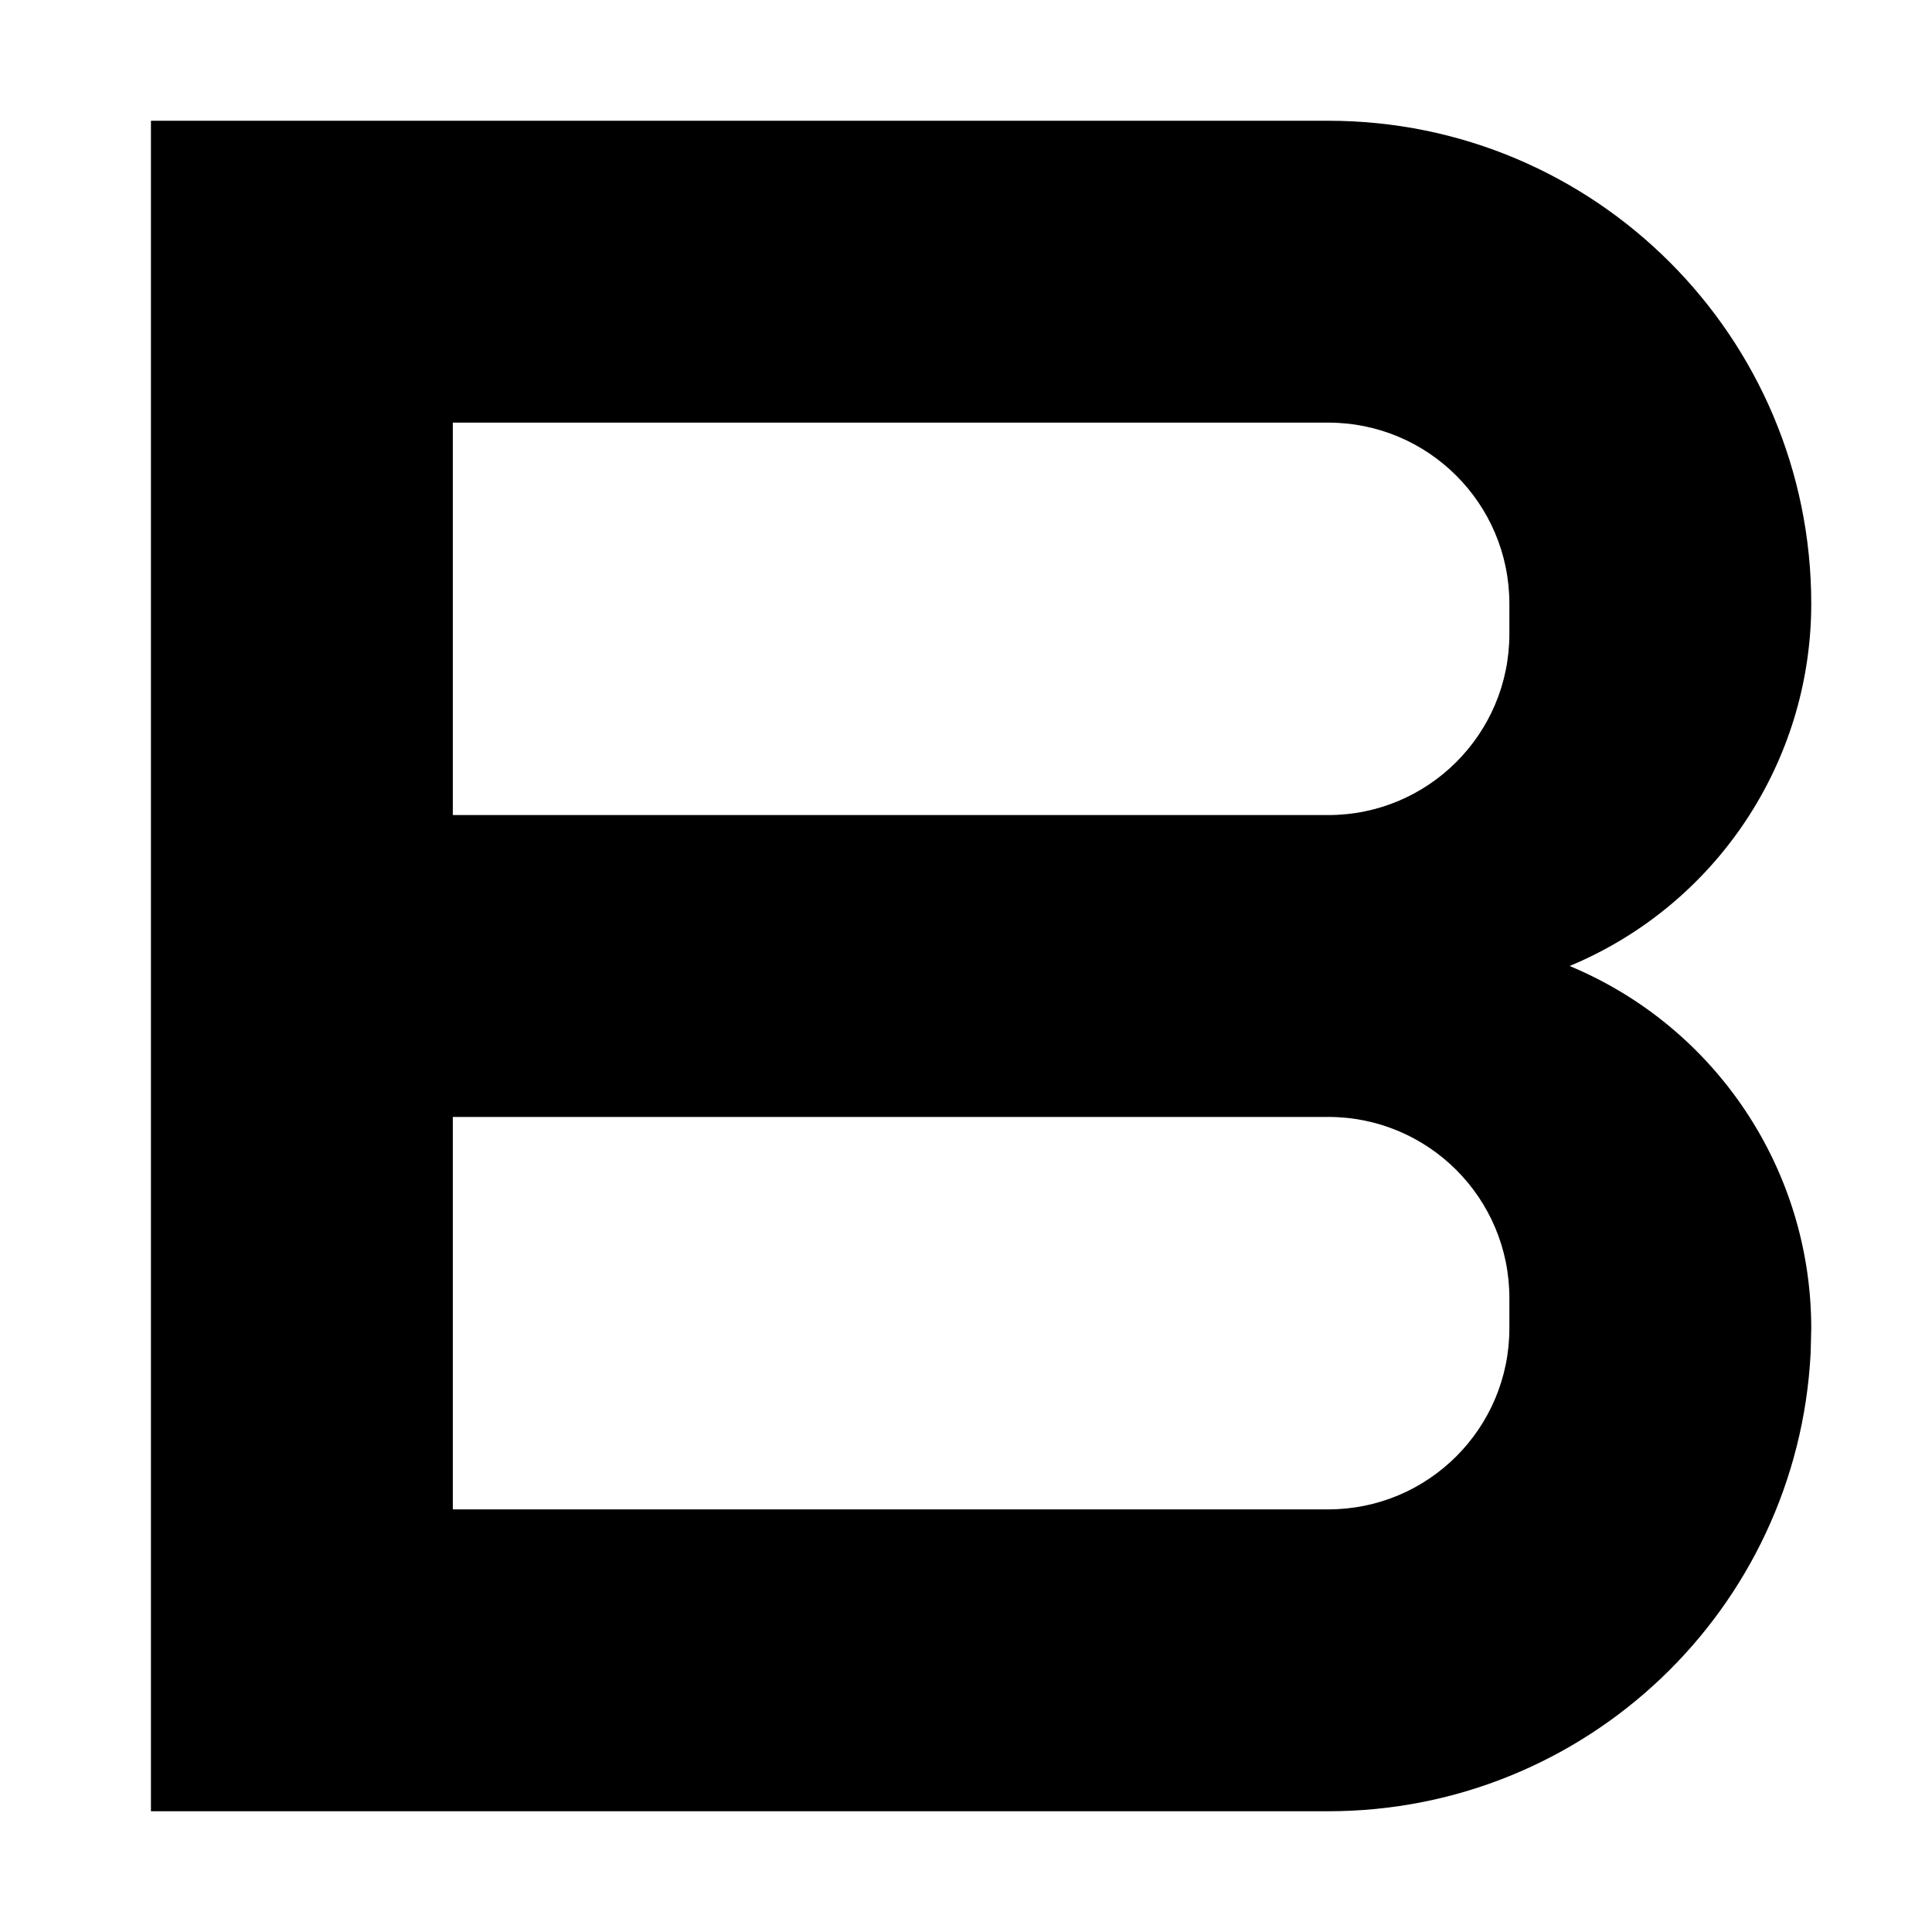
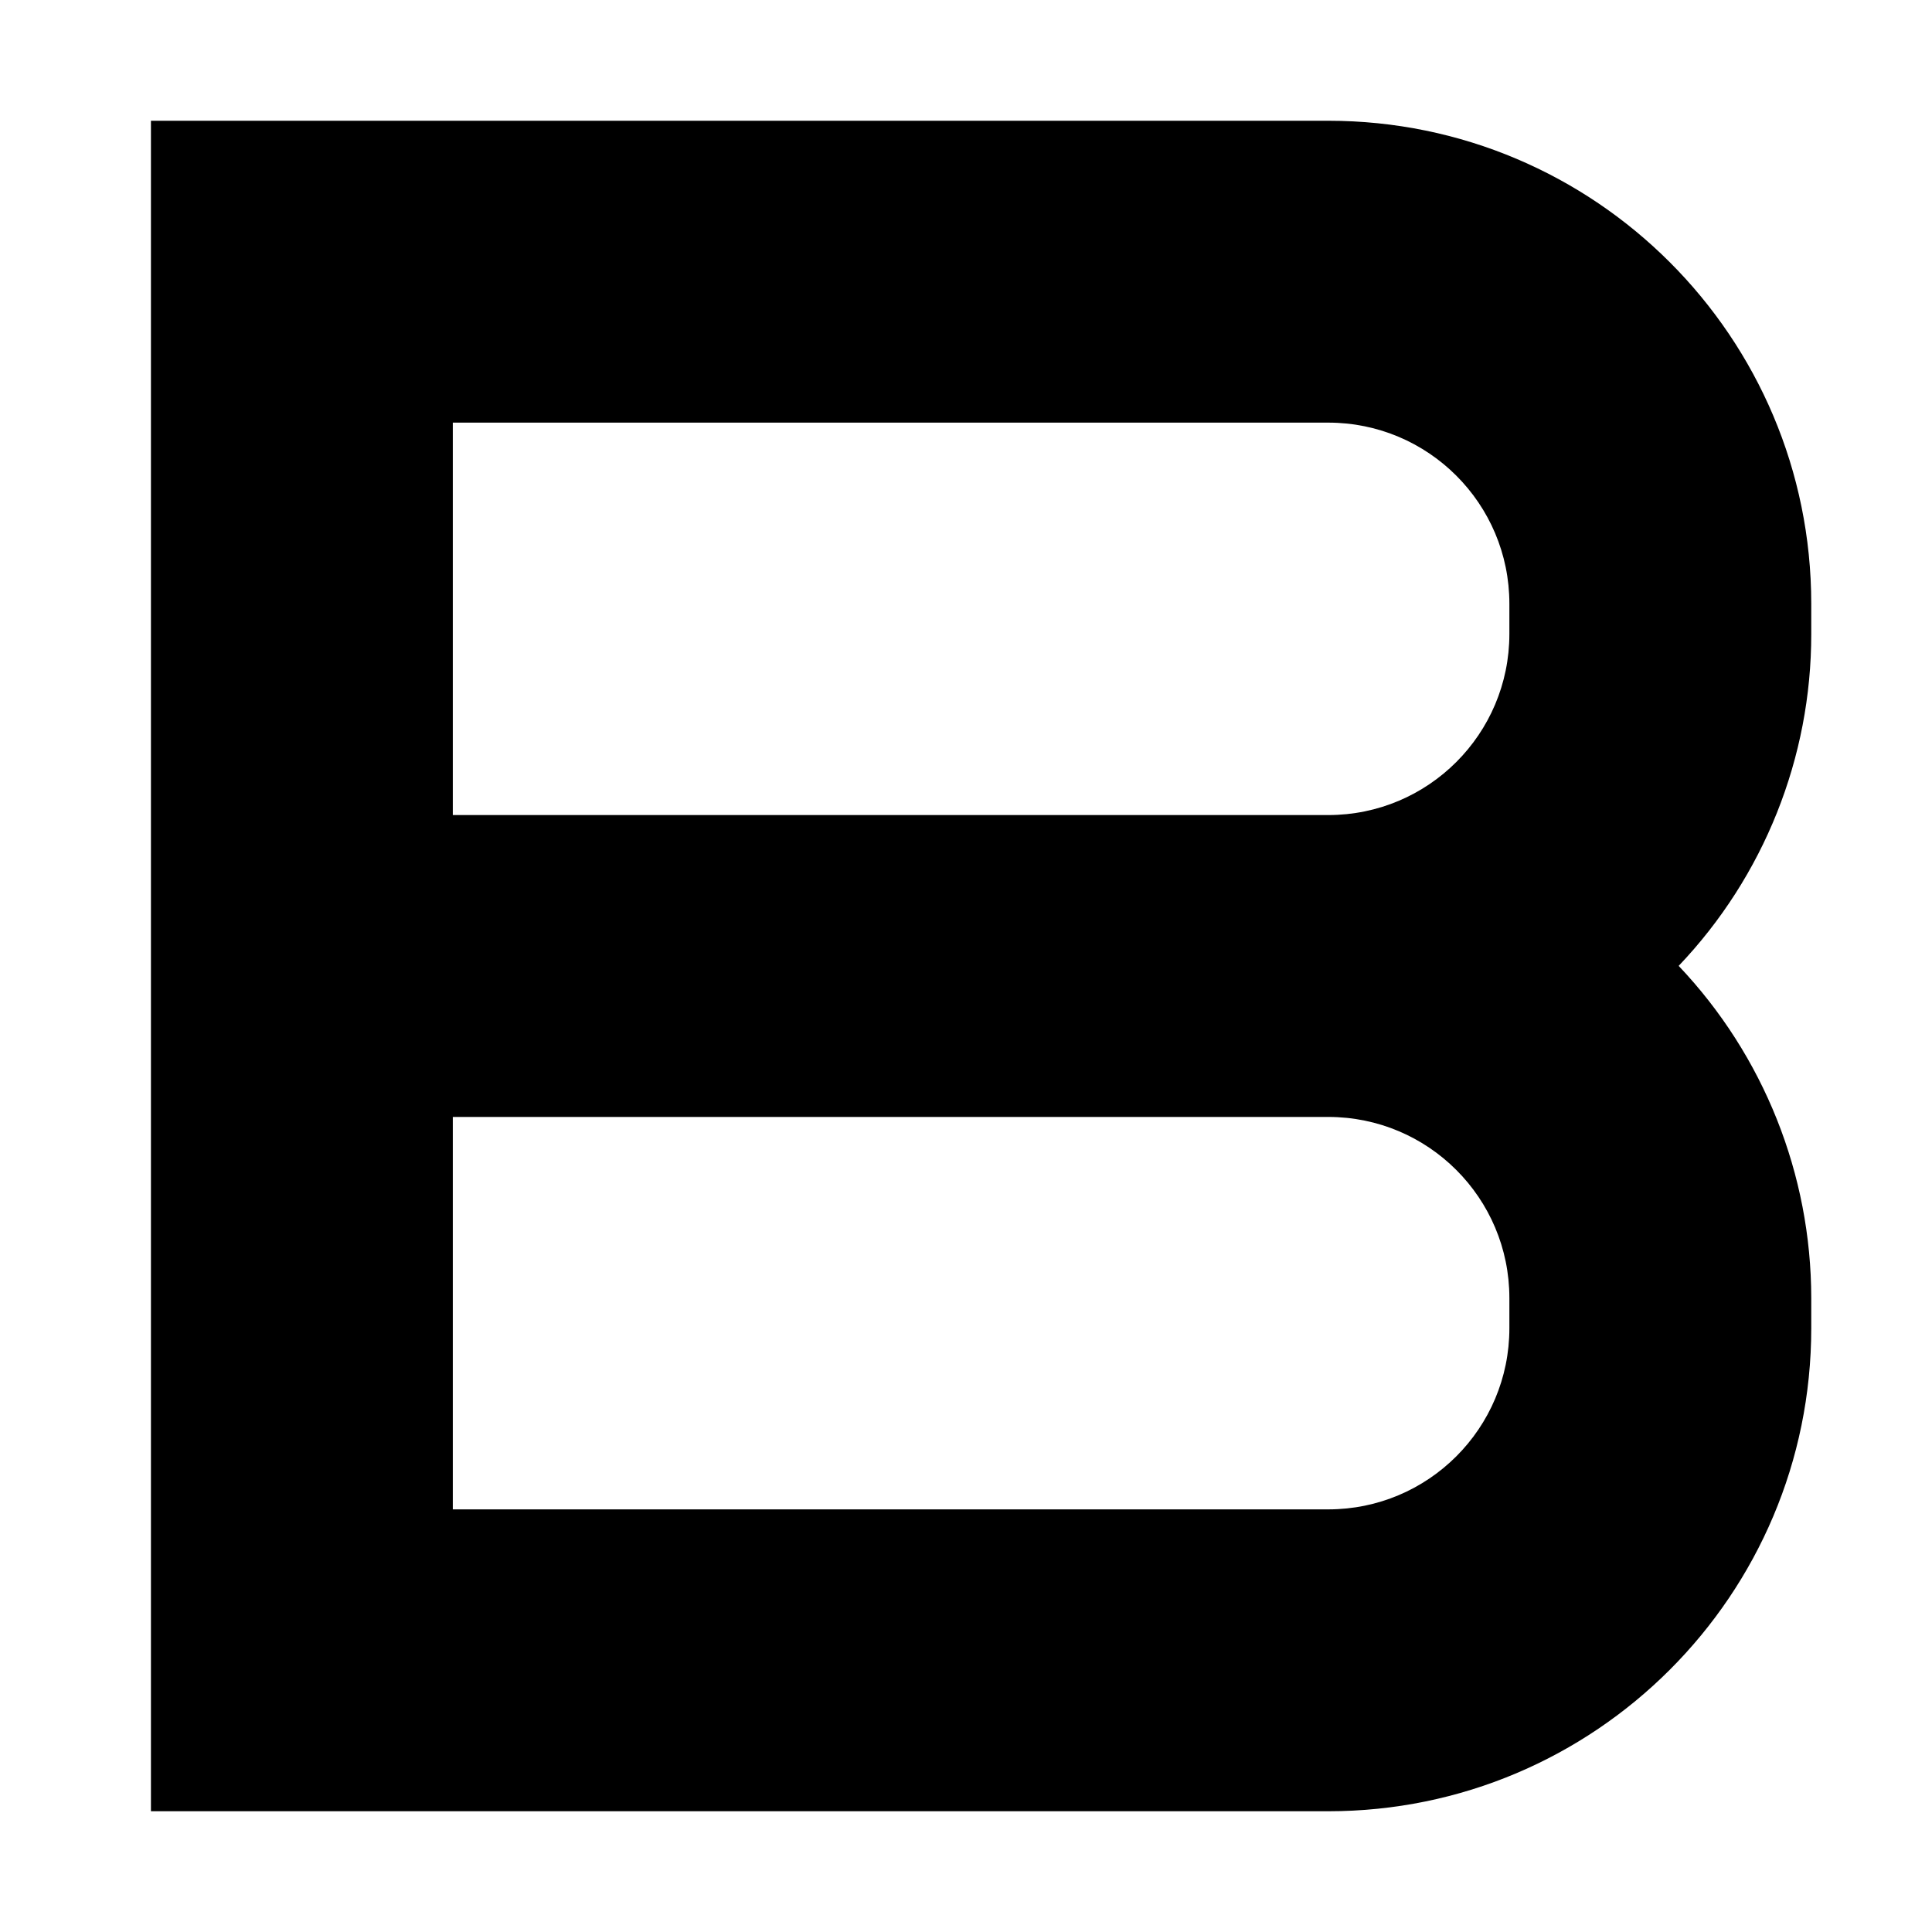
<svg xmlns="http://www.w3.org/2000/svg" viewBox="0 0 16 16" fill="currentColor">
-   <path d="M11 1a4 4 0 0 1 4 4 3.25 3.25 0 0 1-2.001 3A3.25 3.25 0 0 1 15 11l-.005.206A4 4 0 0 1 11 15H1.25V1zM3.75 12.5H11a1.5 1.5 0 0 0 1.5-1.5v-.25a1.5 1.5 0 0 0-1.5-1.5H3.75zm0-5.75H11a1.5 1.5 0 0 0 1.5-1.5V5A1.5 1.5 0 0 0 11 3.5H3.75z" />
+   <path d="M11 1a4 4 0 0 1 4 4v.25a3.98 3.98 0 0 1-1.098 2.749A4 4 0 0 1 15 10.75V11a4 4 0 0 1-4 4H1.25V1zM3.75 12.5H11a1.5 1.5 0 0 0 1.5-1.5v-.25a1.5 1.5 0 0 0-1.5-1.5H3.75zm0-5.75H11a1.5 1.5 0 0 0 1.5-1.5V5A1.5 1.5 0 0 0 11 3.5H3.75z" />
</svg>
